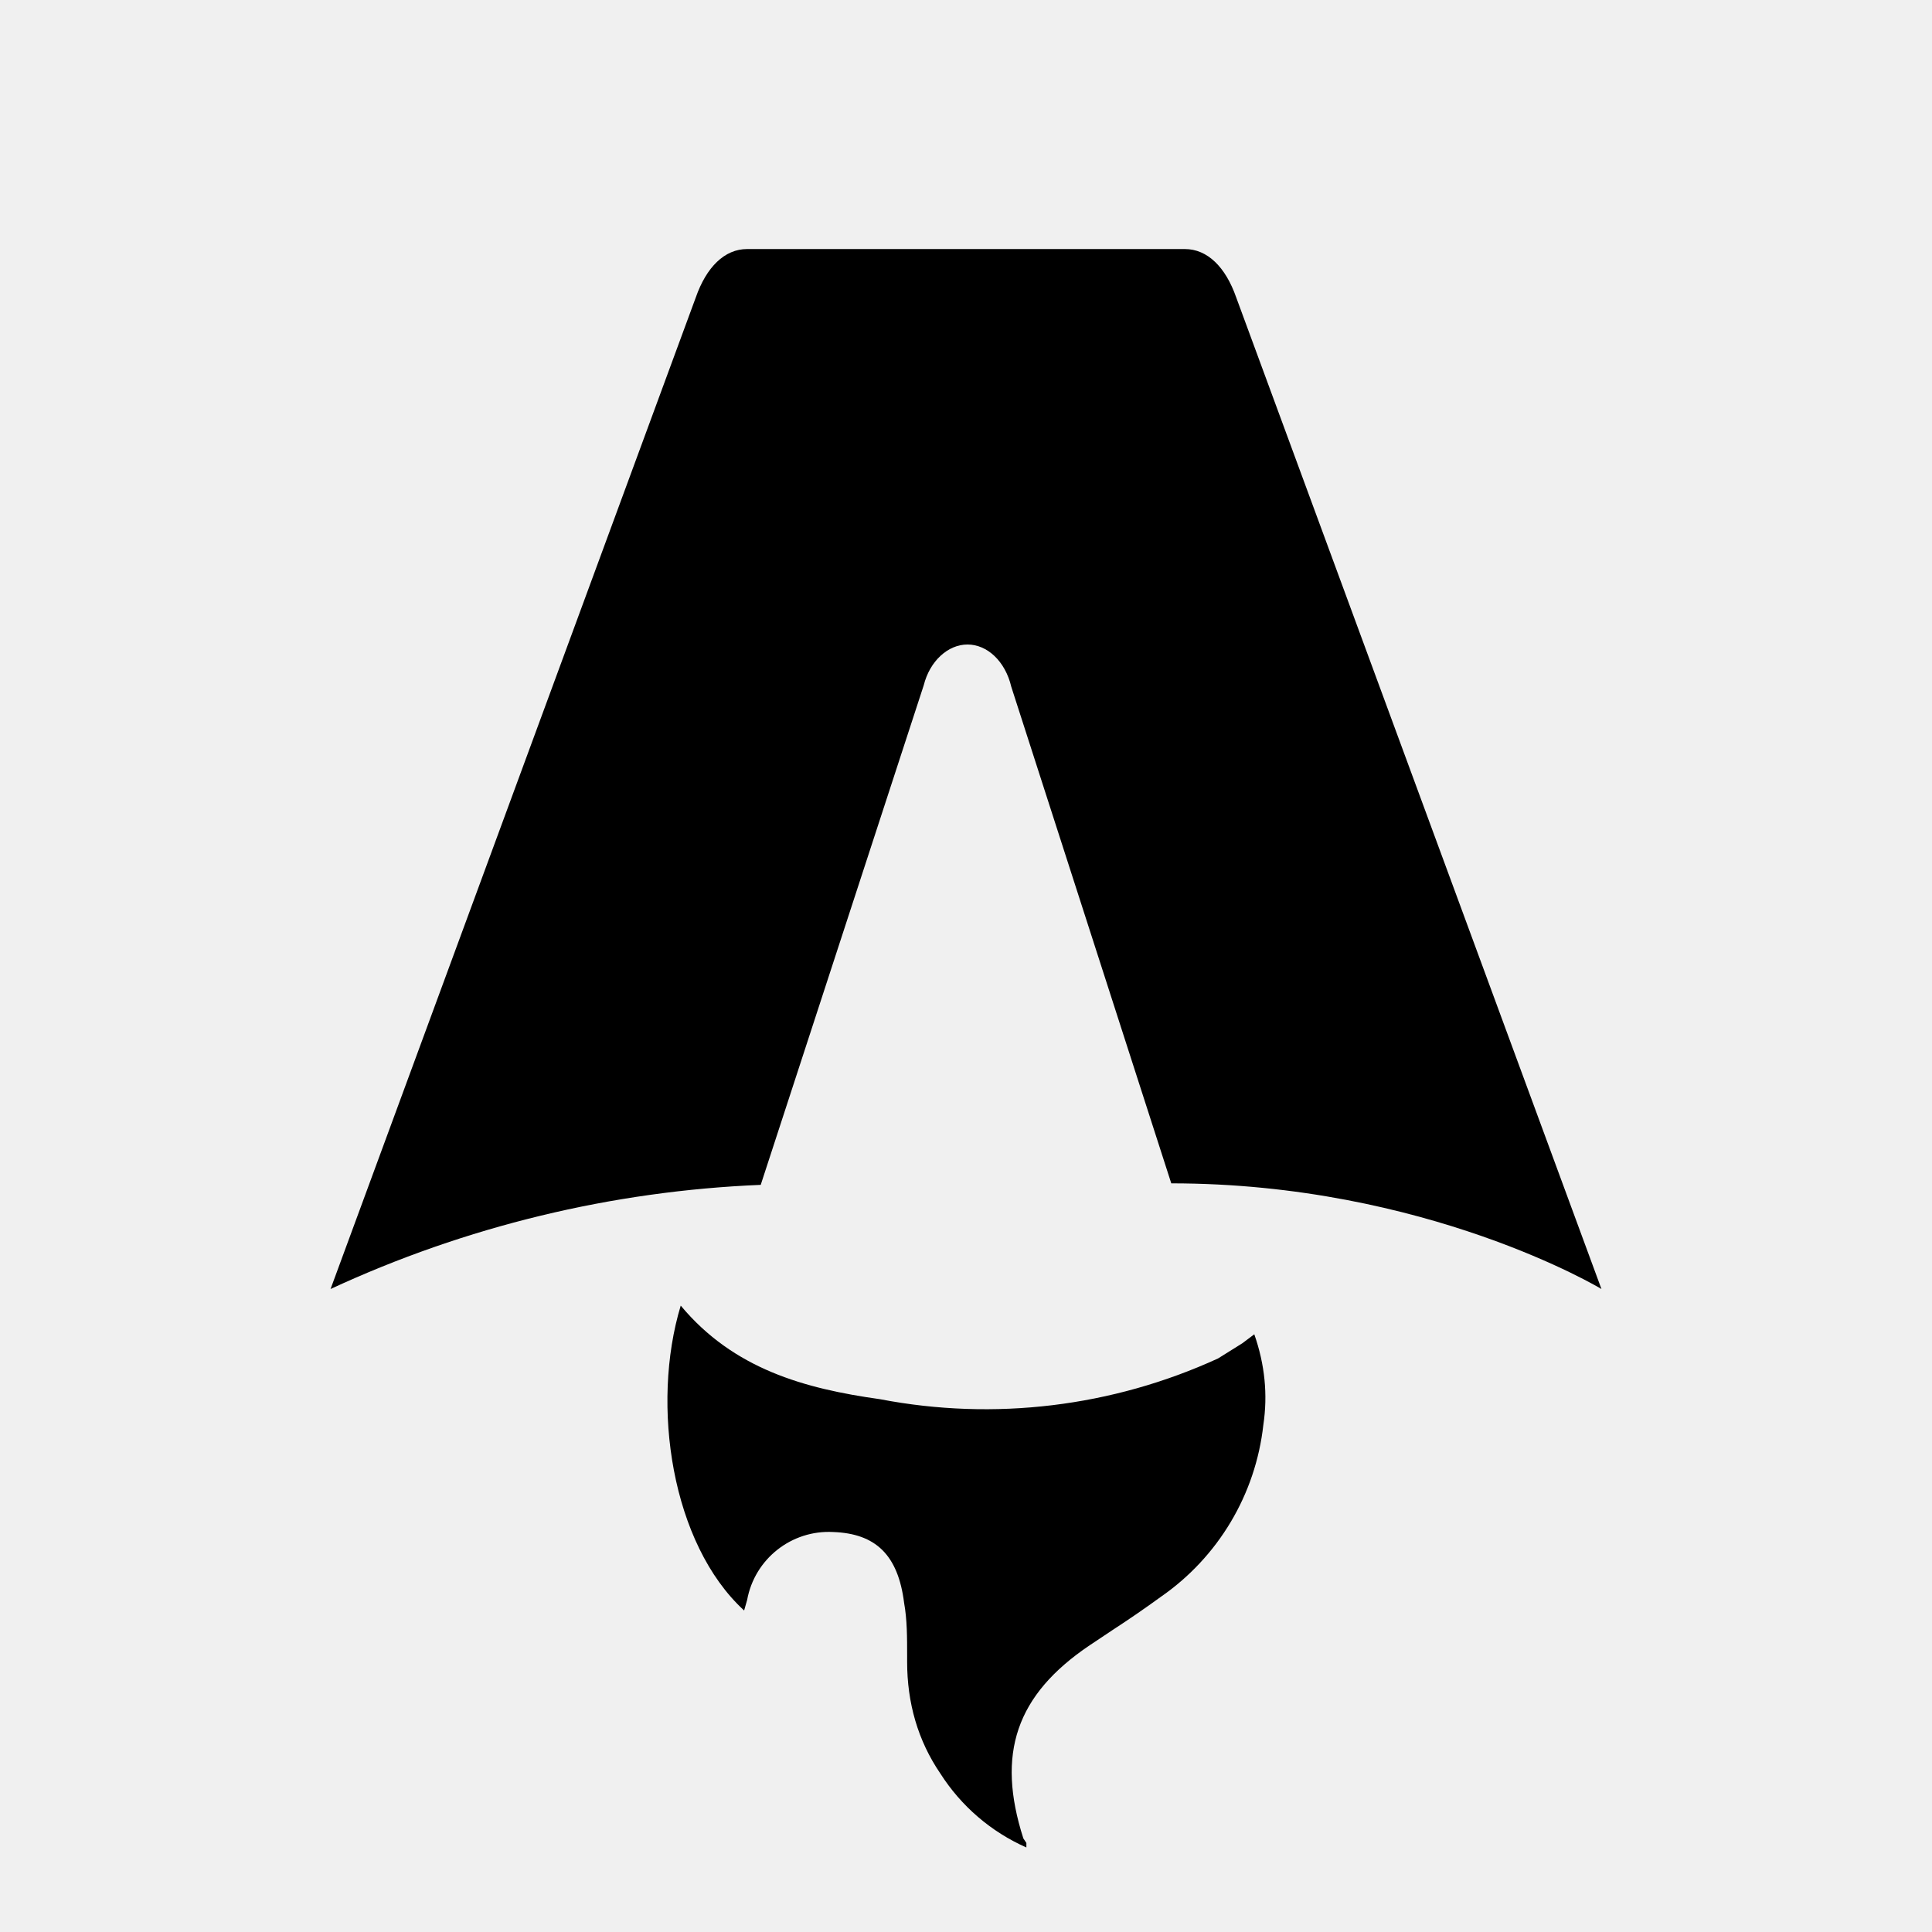
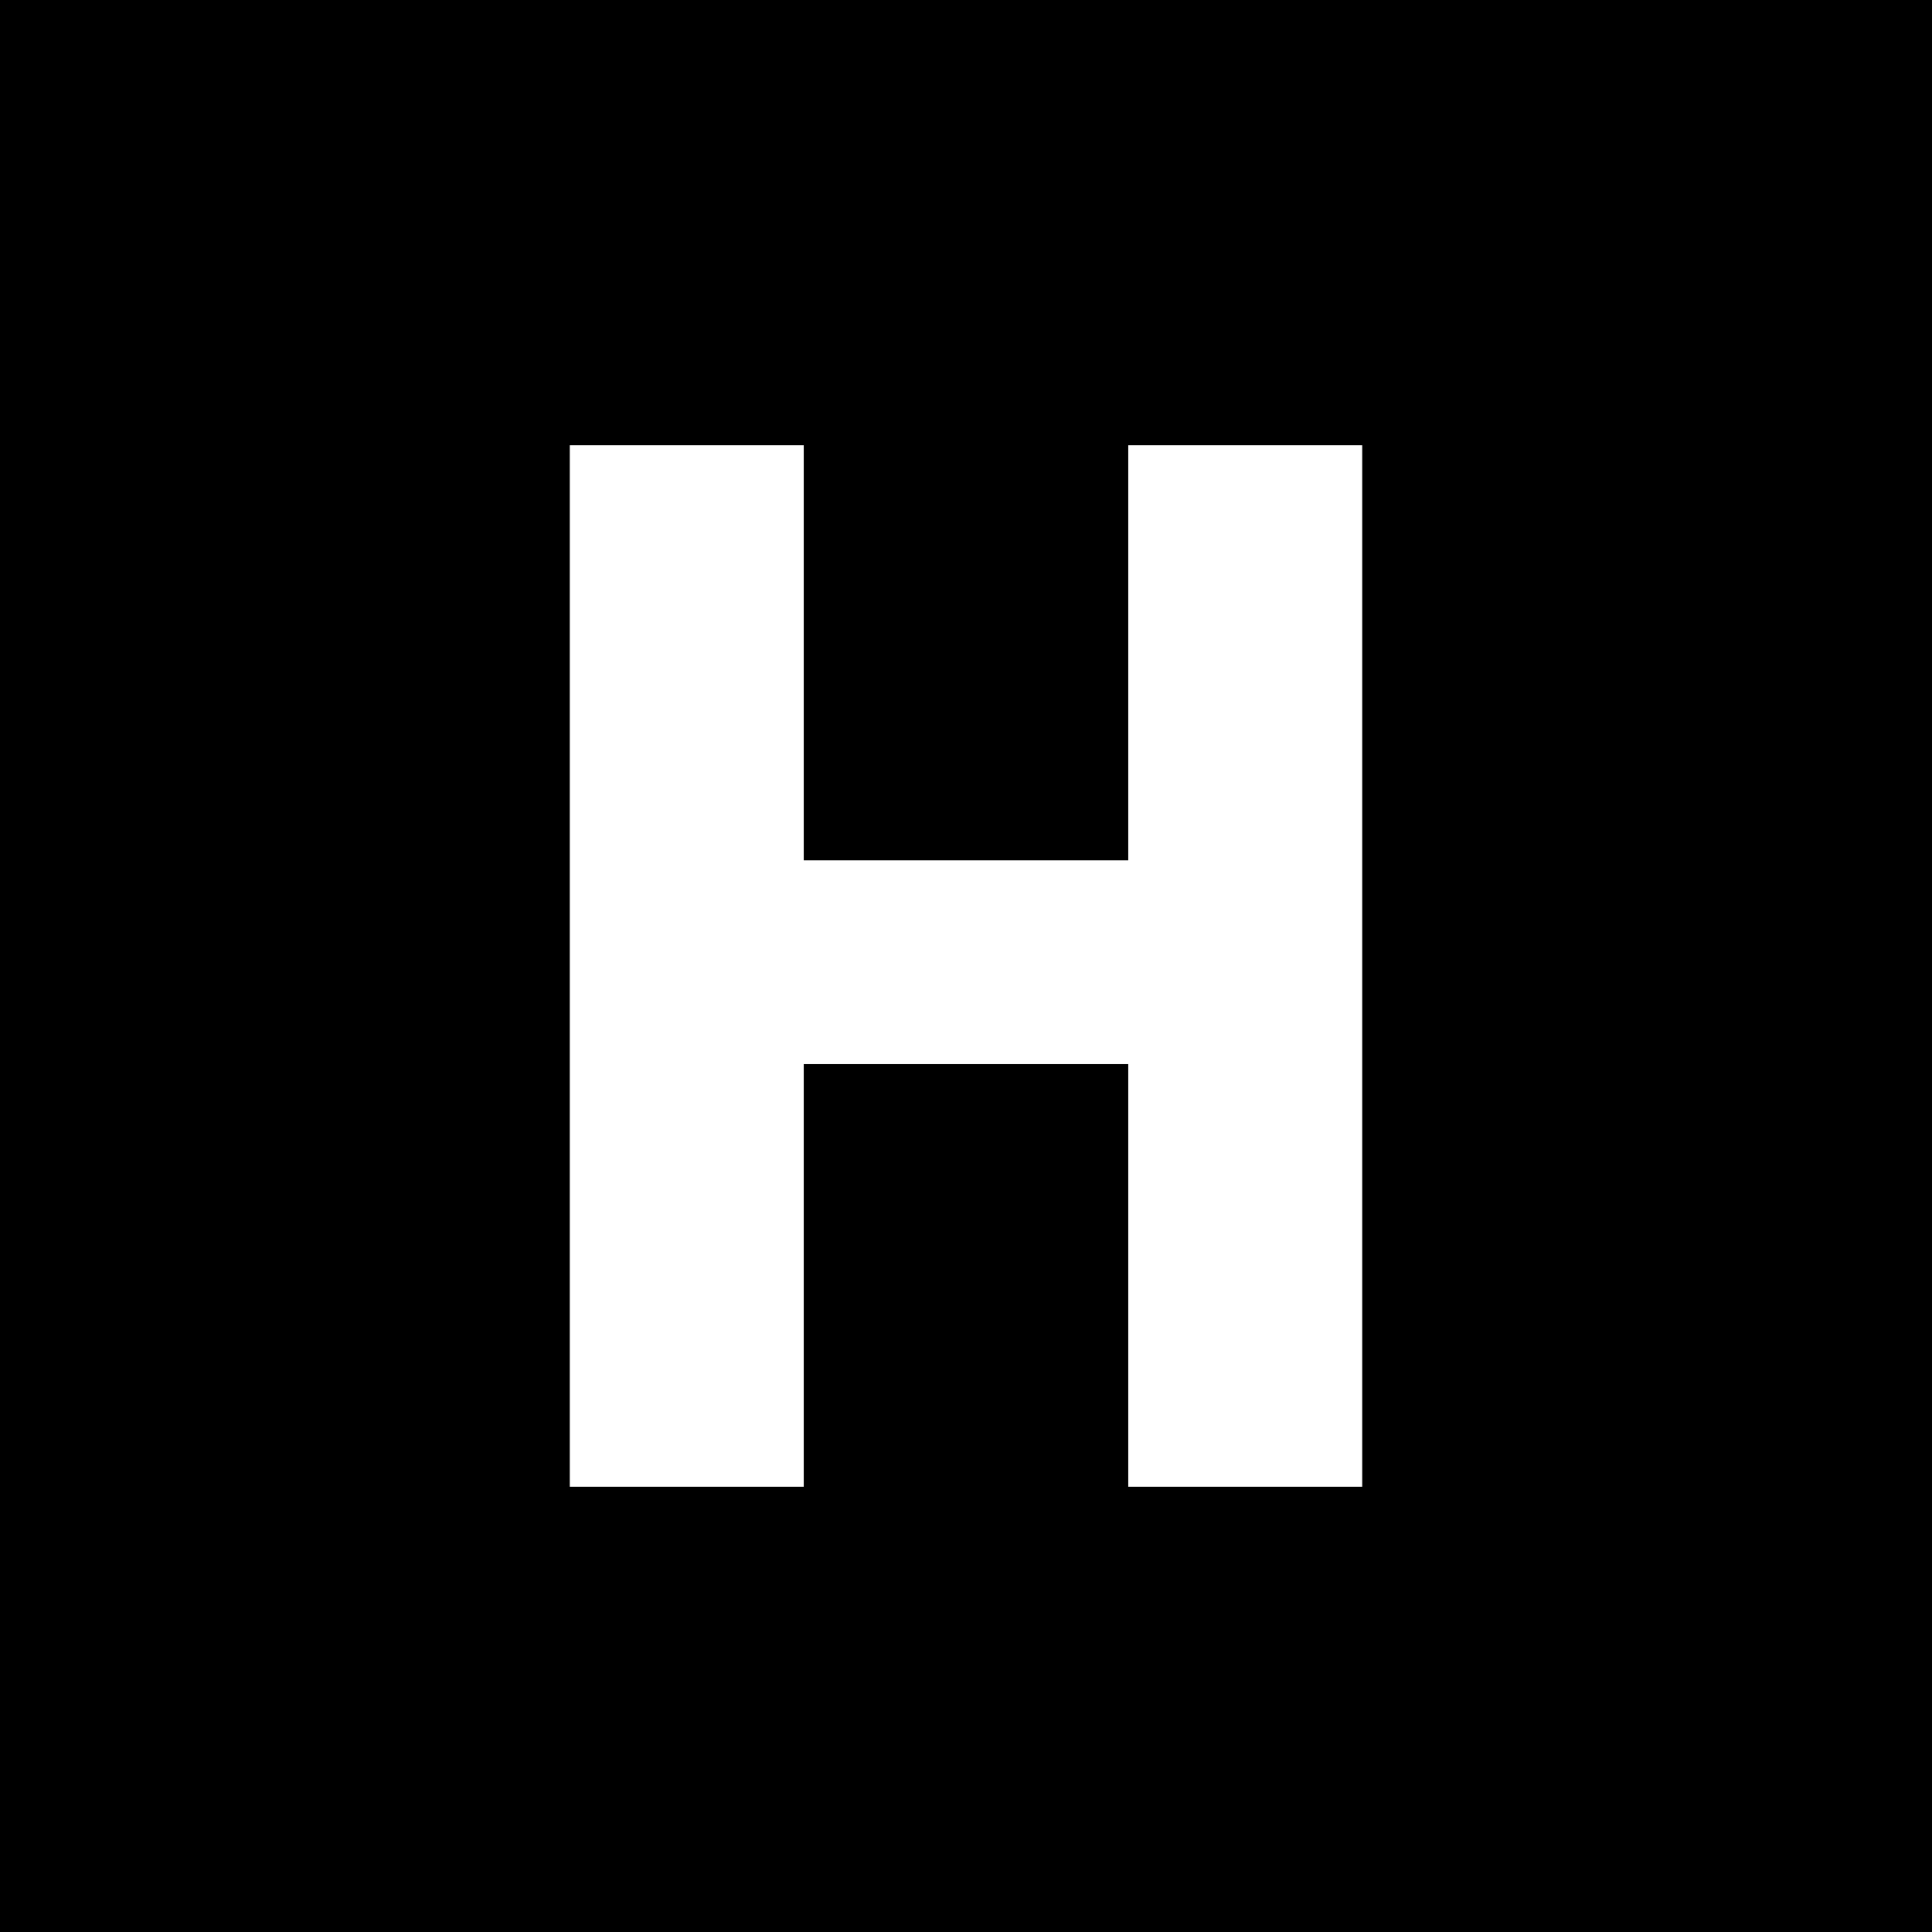
- <svg xmlns="http://www.w3.org/2000/svg" fill="none" viewBox="0 0 128 128">
-   <path d="M50.4 78.5a75.1 75.1 0 0 0-28.5 6.9l24.2-65.7c.7-2 1.9-3.2 3.4-3.2h29c1.5 0 2.7 1.2 3.4 3.2l24.2 65.7s-11.6-7-28.5-7L67 45.5c-.4-1.7-1.6-2.8-2.9-2.8-1.3 0-2.5 1.1-2.9 2.7L50.4 78.5Zm-1.1 28.2Zm-4.2-20.2c-2 6.6-.6 15.8 4.2 20.2a17.5 17.5 0 0 1 .2-.7 5.5 5.5 0 0 1 5.7-4.5c2.8.1 4.3 1.5 4.7 4.7.2 1.1.2 2.3.2 3.5v.4c0 2.7.7 5.2 2.2 7.4a13 13 0 0 0 5.7 4.9v-.3l-.2-.3c-1.8-5.6-.5-9.5 4.4-12.8l1.5-1a73 73 0 0 0 3.2-2.2 16 16 0 0 0 6.8-11.4c.3-2 .1-4-.6-6l-.8.6-1.6 1a37 37 0 0 1-22.4 2.7c-5-.7-9.7-2-13.2-6.2Z" />
-   <style>
-         path { fill: #000; }
-         @media (prefers-color-scheme: dark) {
-             path { fill: #FFF; }
-         }
-     </style>
+ <svg xmlns="http://www.w3.org/2000/svg" viewBox="0 0 512 512" role="img" aria-label="Haytham Okla H logo">
+   <rect width="512" height="512" fill="#000" />
+   <path fill="#fff" d="M151 118h62v110h86V118h62v276h-62V282h-86v112h-62V118Z" />
</svg>
